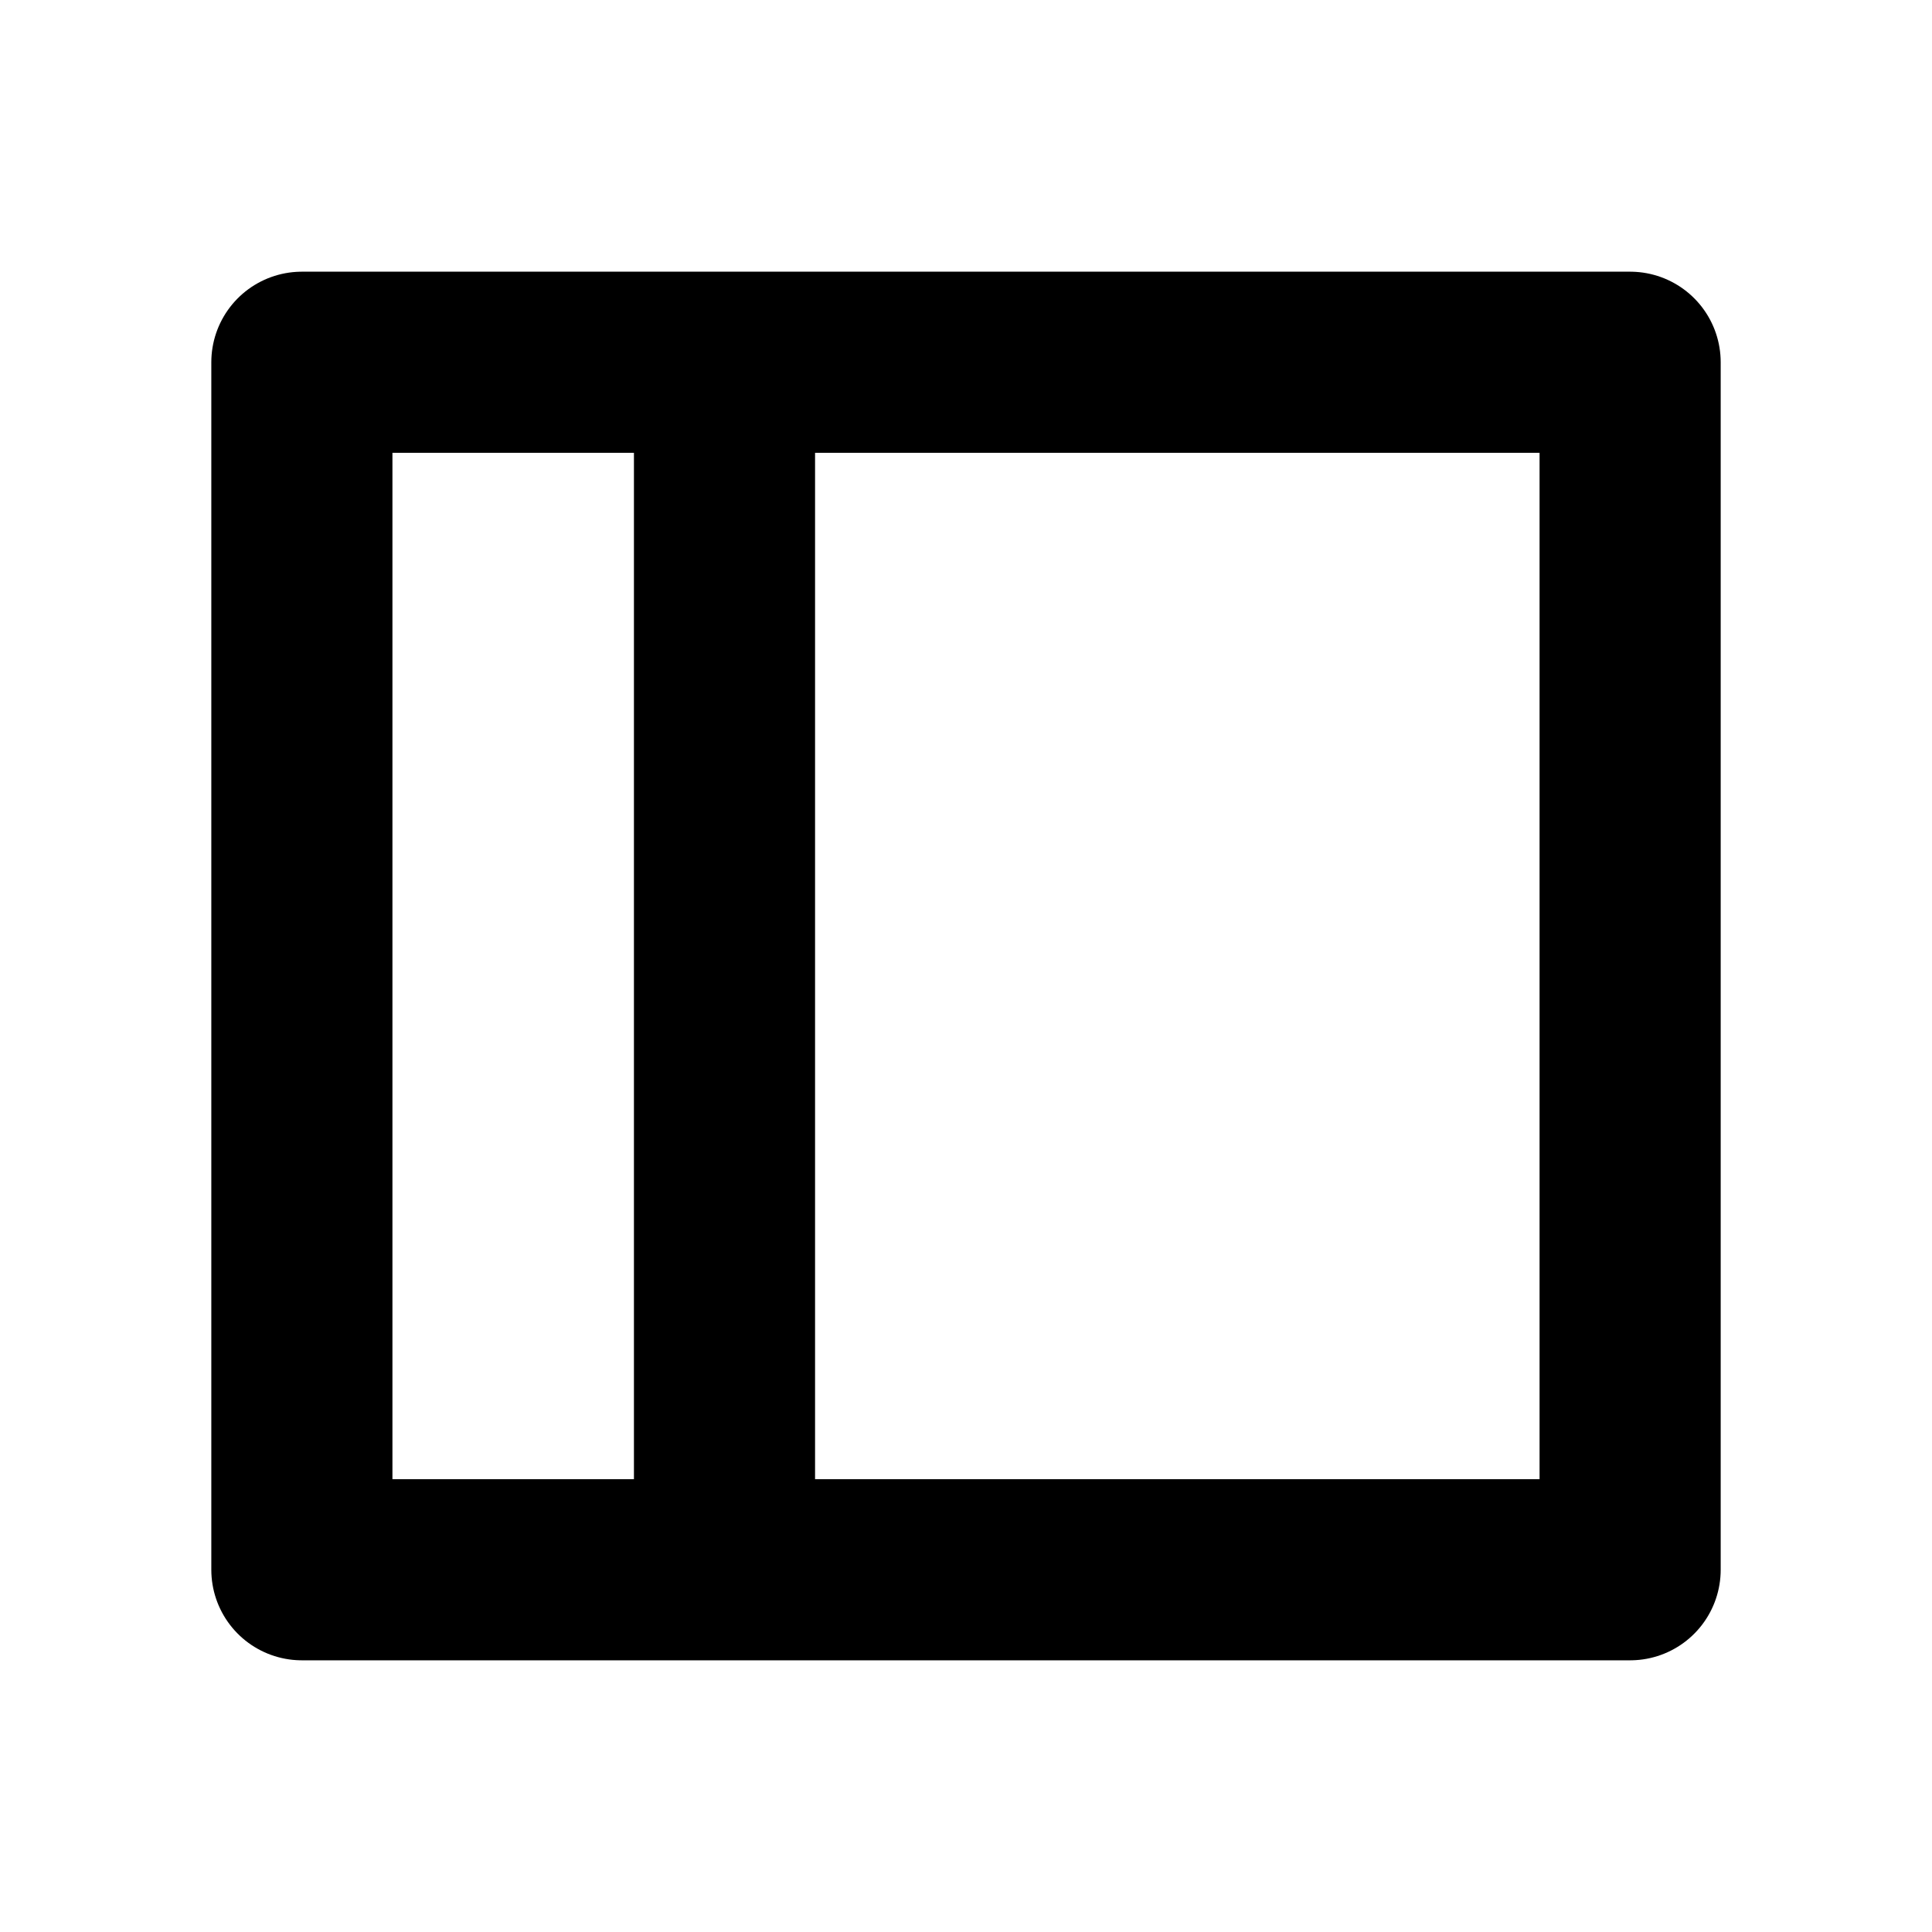
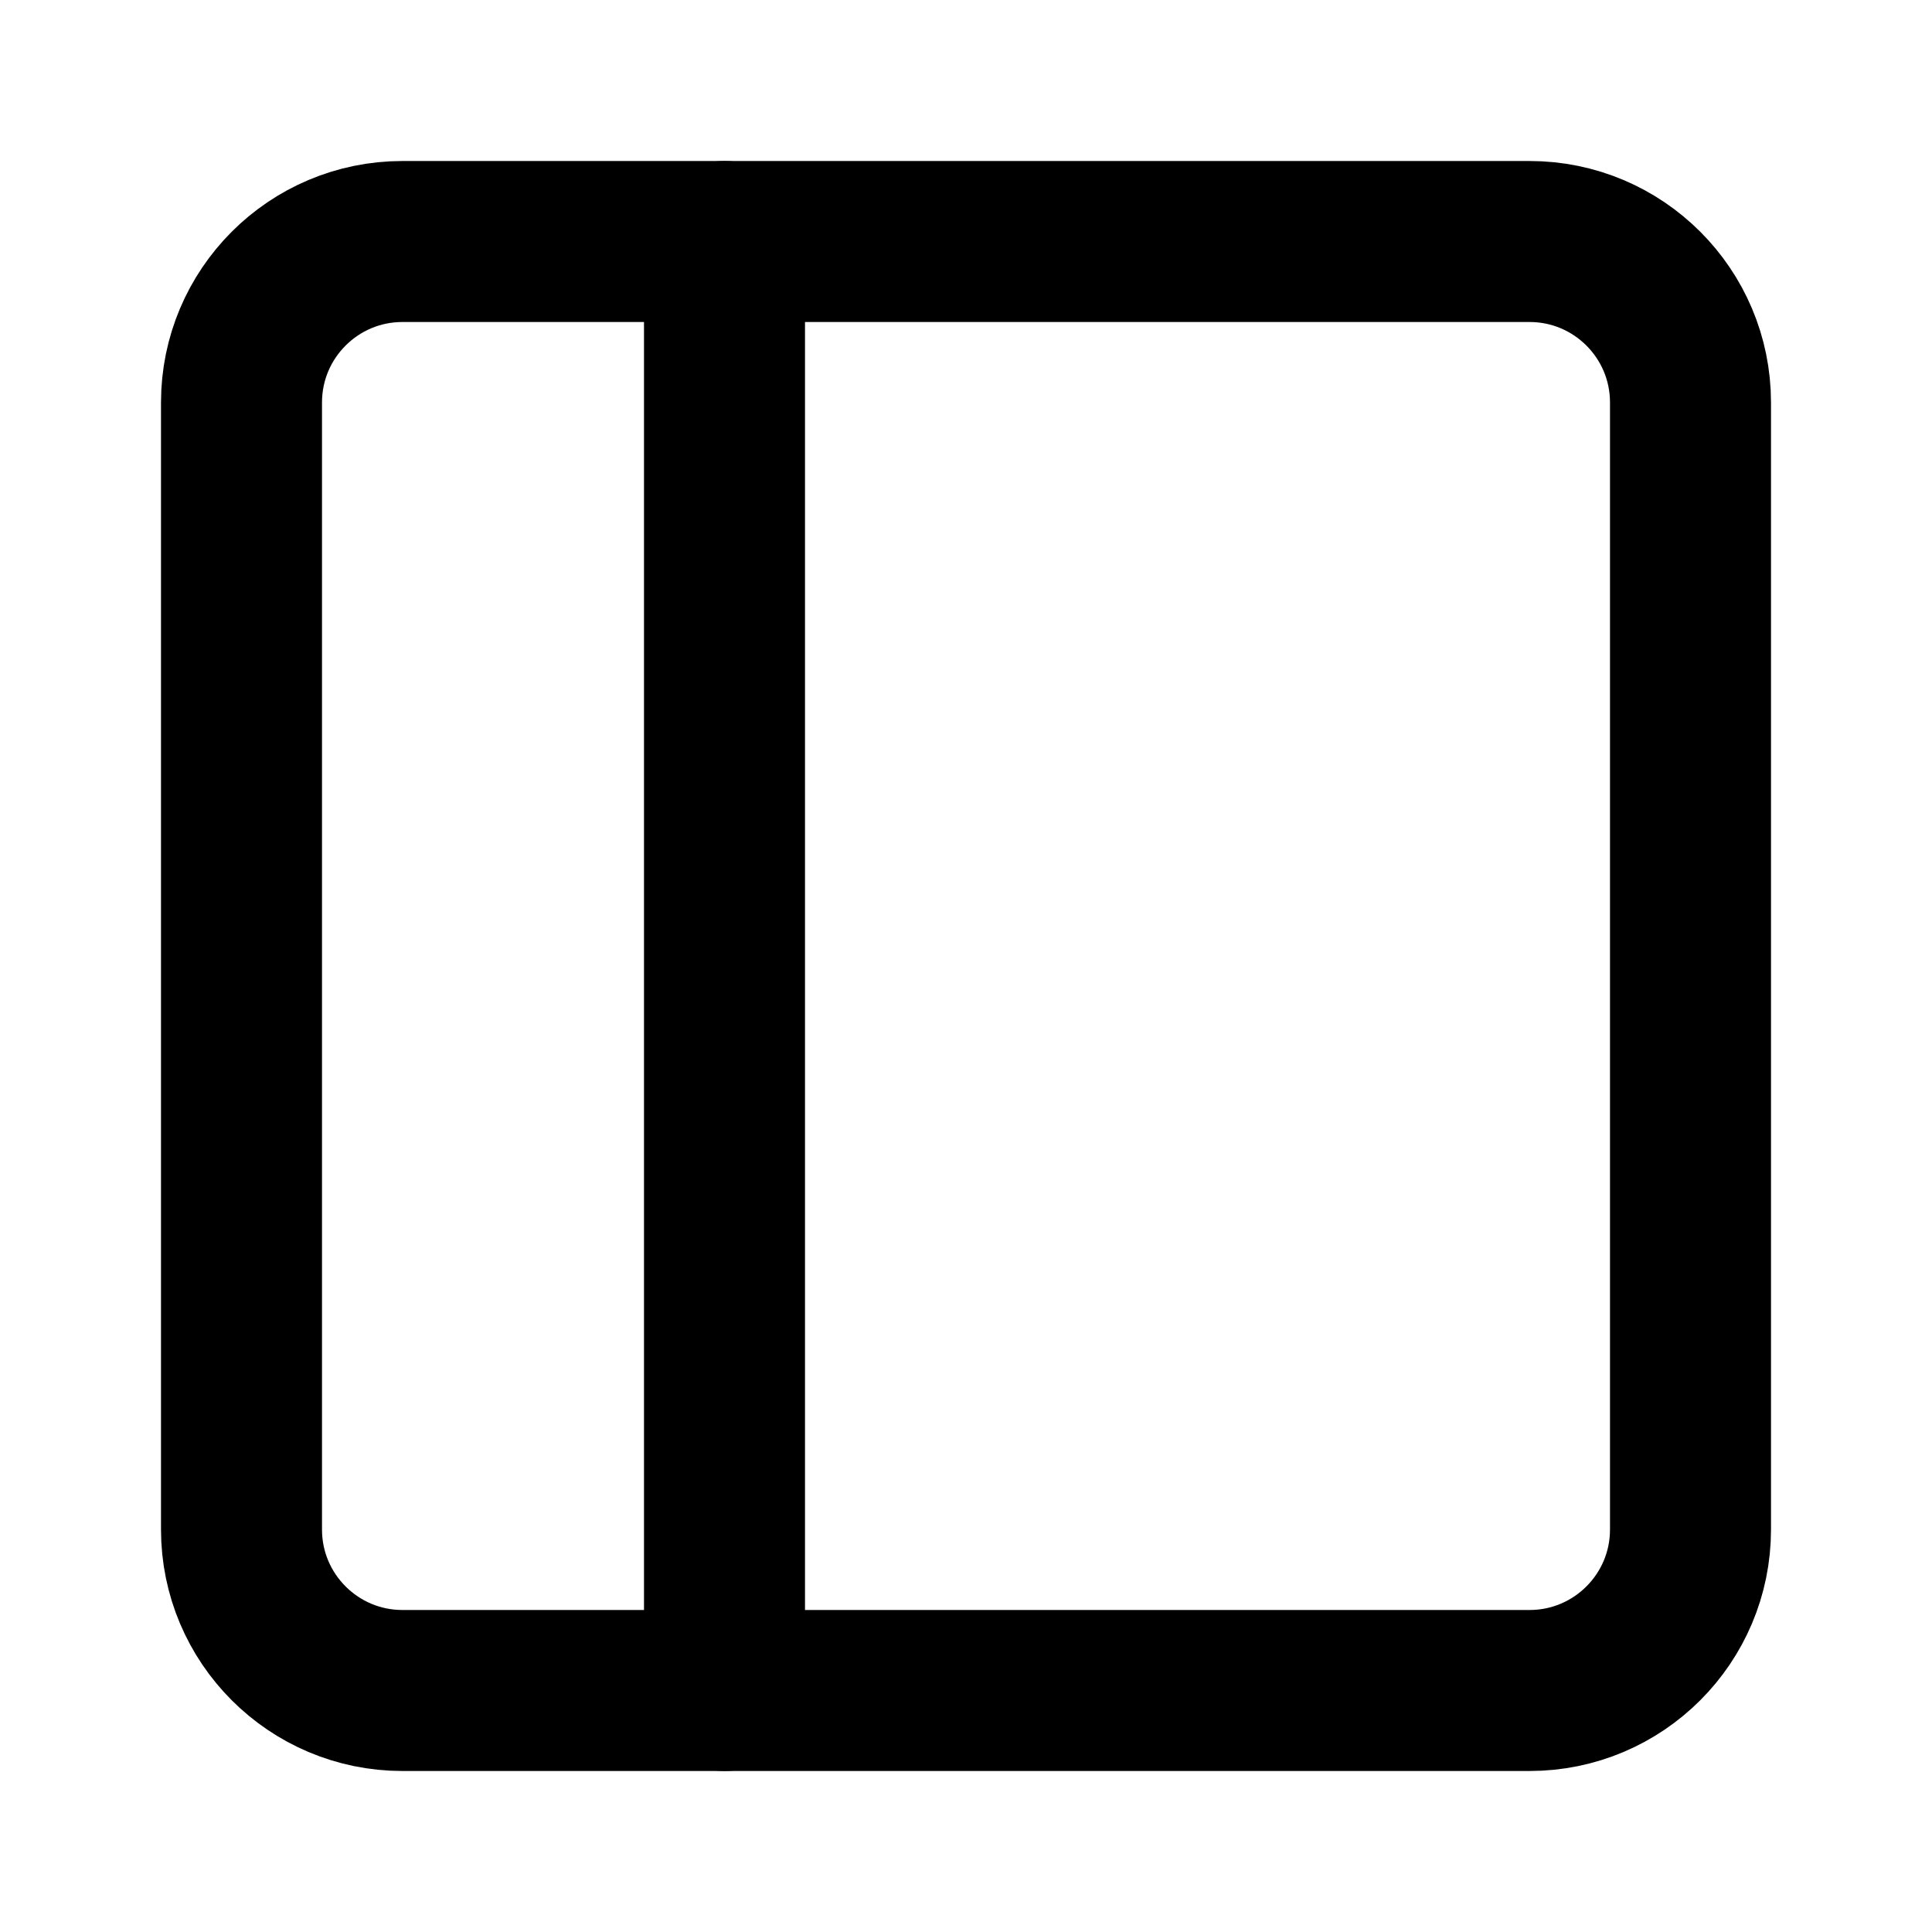
- <svg xmlns="http://www.w3.org/2000/svg" width="16" height="16" viewBox="0 0 16 16" fill="none" stroke="currentColor" stroke-width="1.5" stroke-linecap="round" stroke-linejoin="round">
-   <path d="M2.5 3h11v10h-11ZM6 3v10" />
+ <svg xmlns="http://www.w3.org/2000/svg" viewBox="0 0 24 24" fill="none" stroke="currentColor" stroke-width="2" stroke-linecap="round" stroke-linejoin="round">
+   <rect width="18" height="18" x="3" y="3" rx="2" />
+   <path d="M9 3v18" />
</svg>
